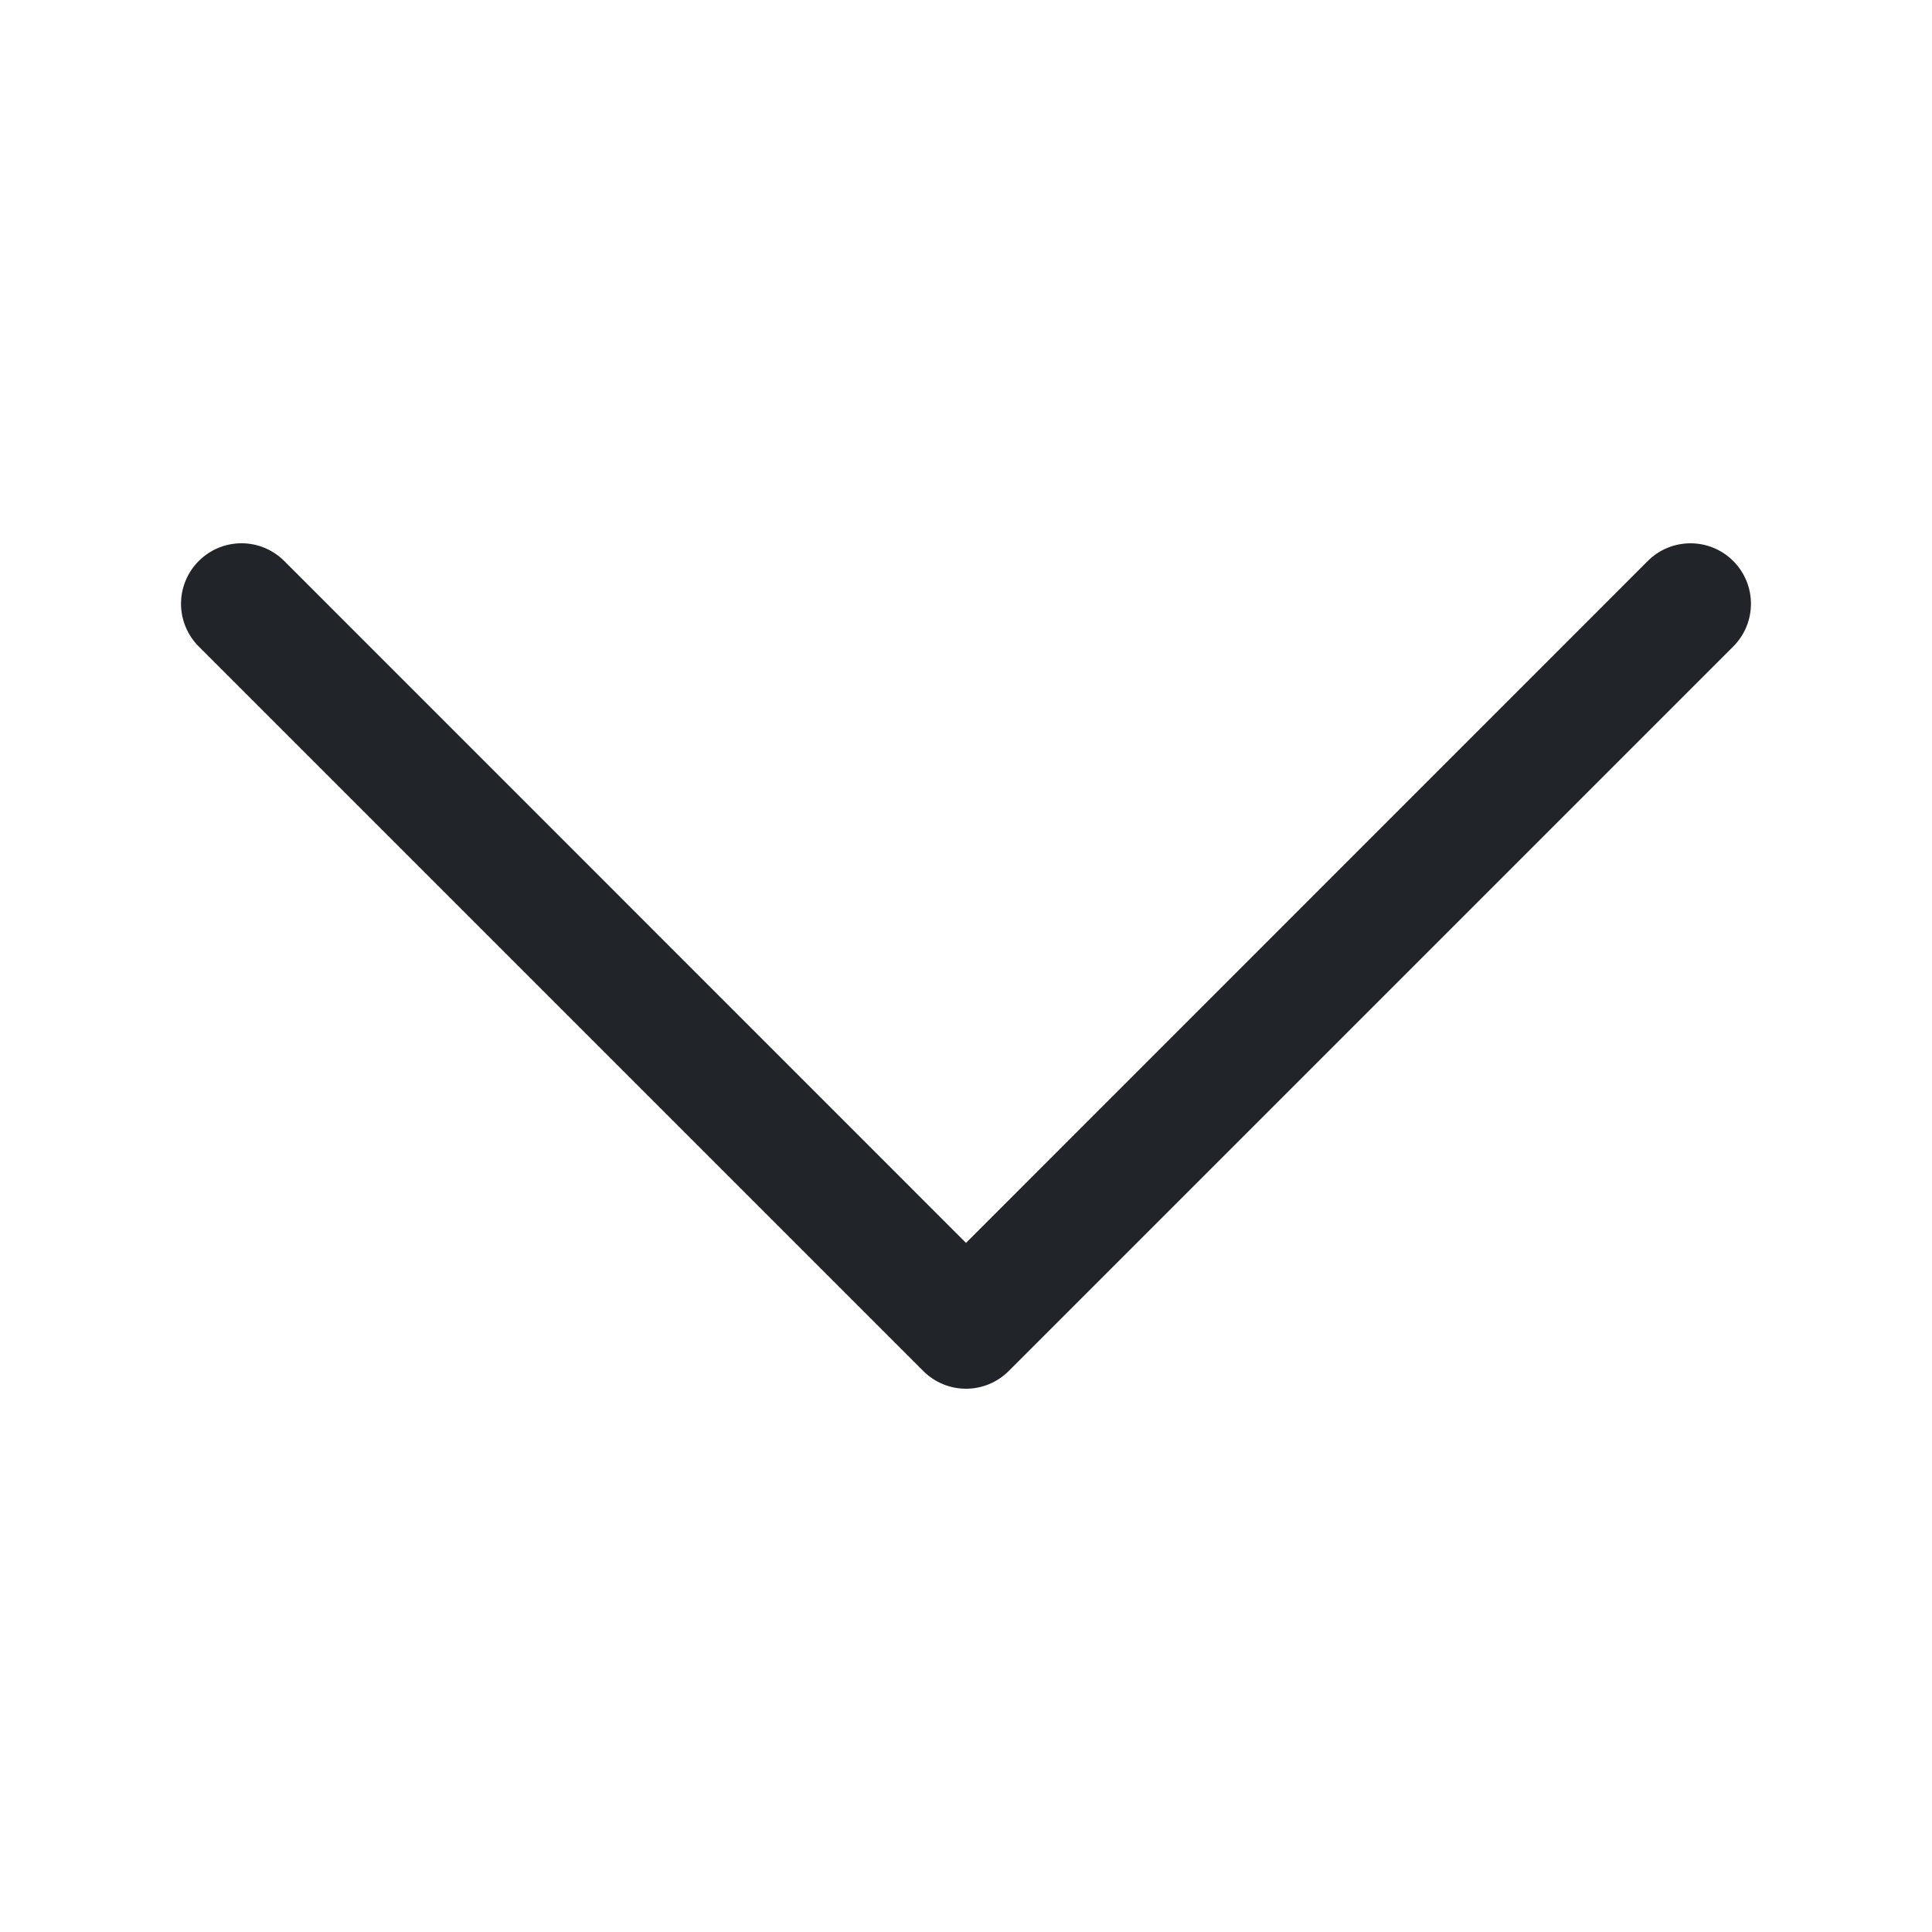
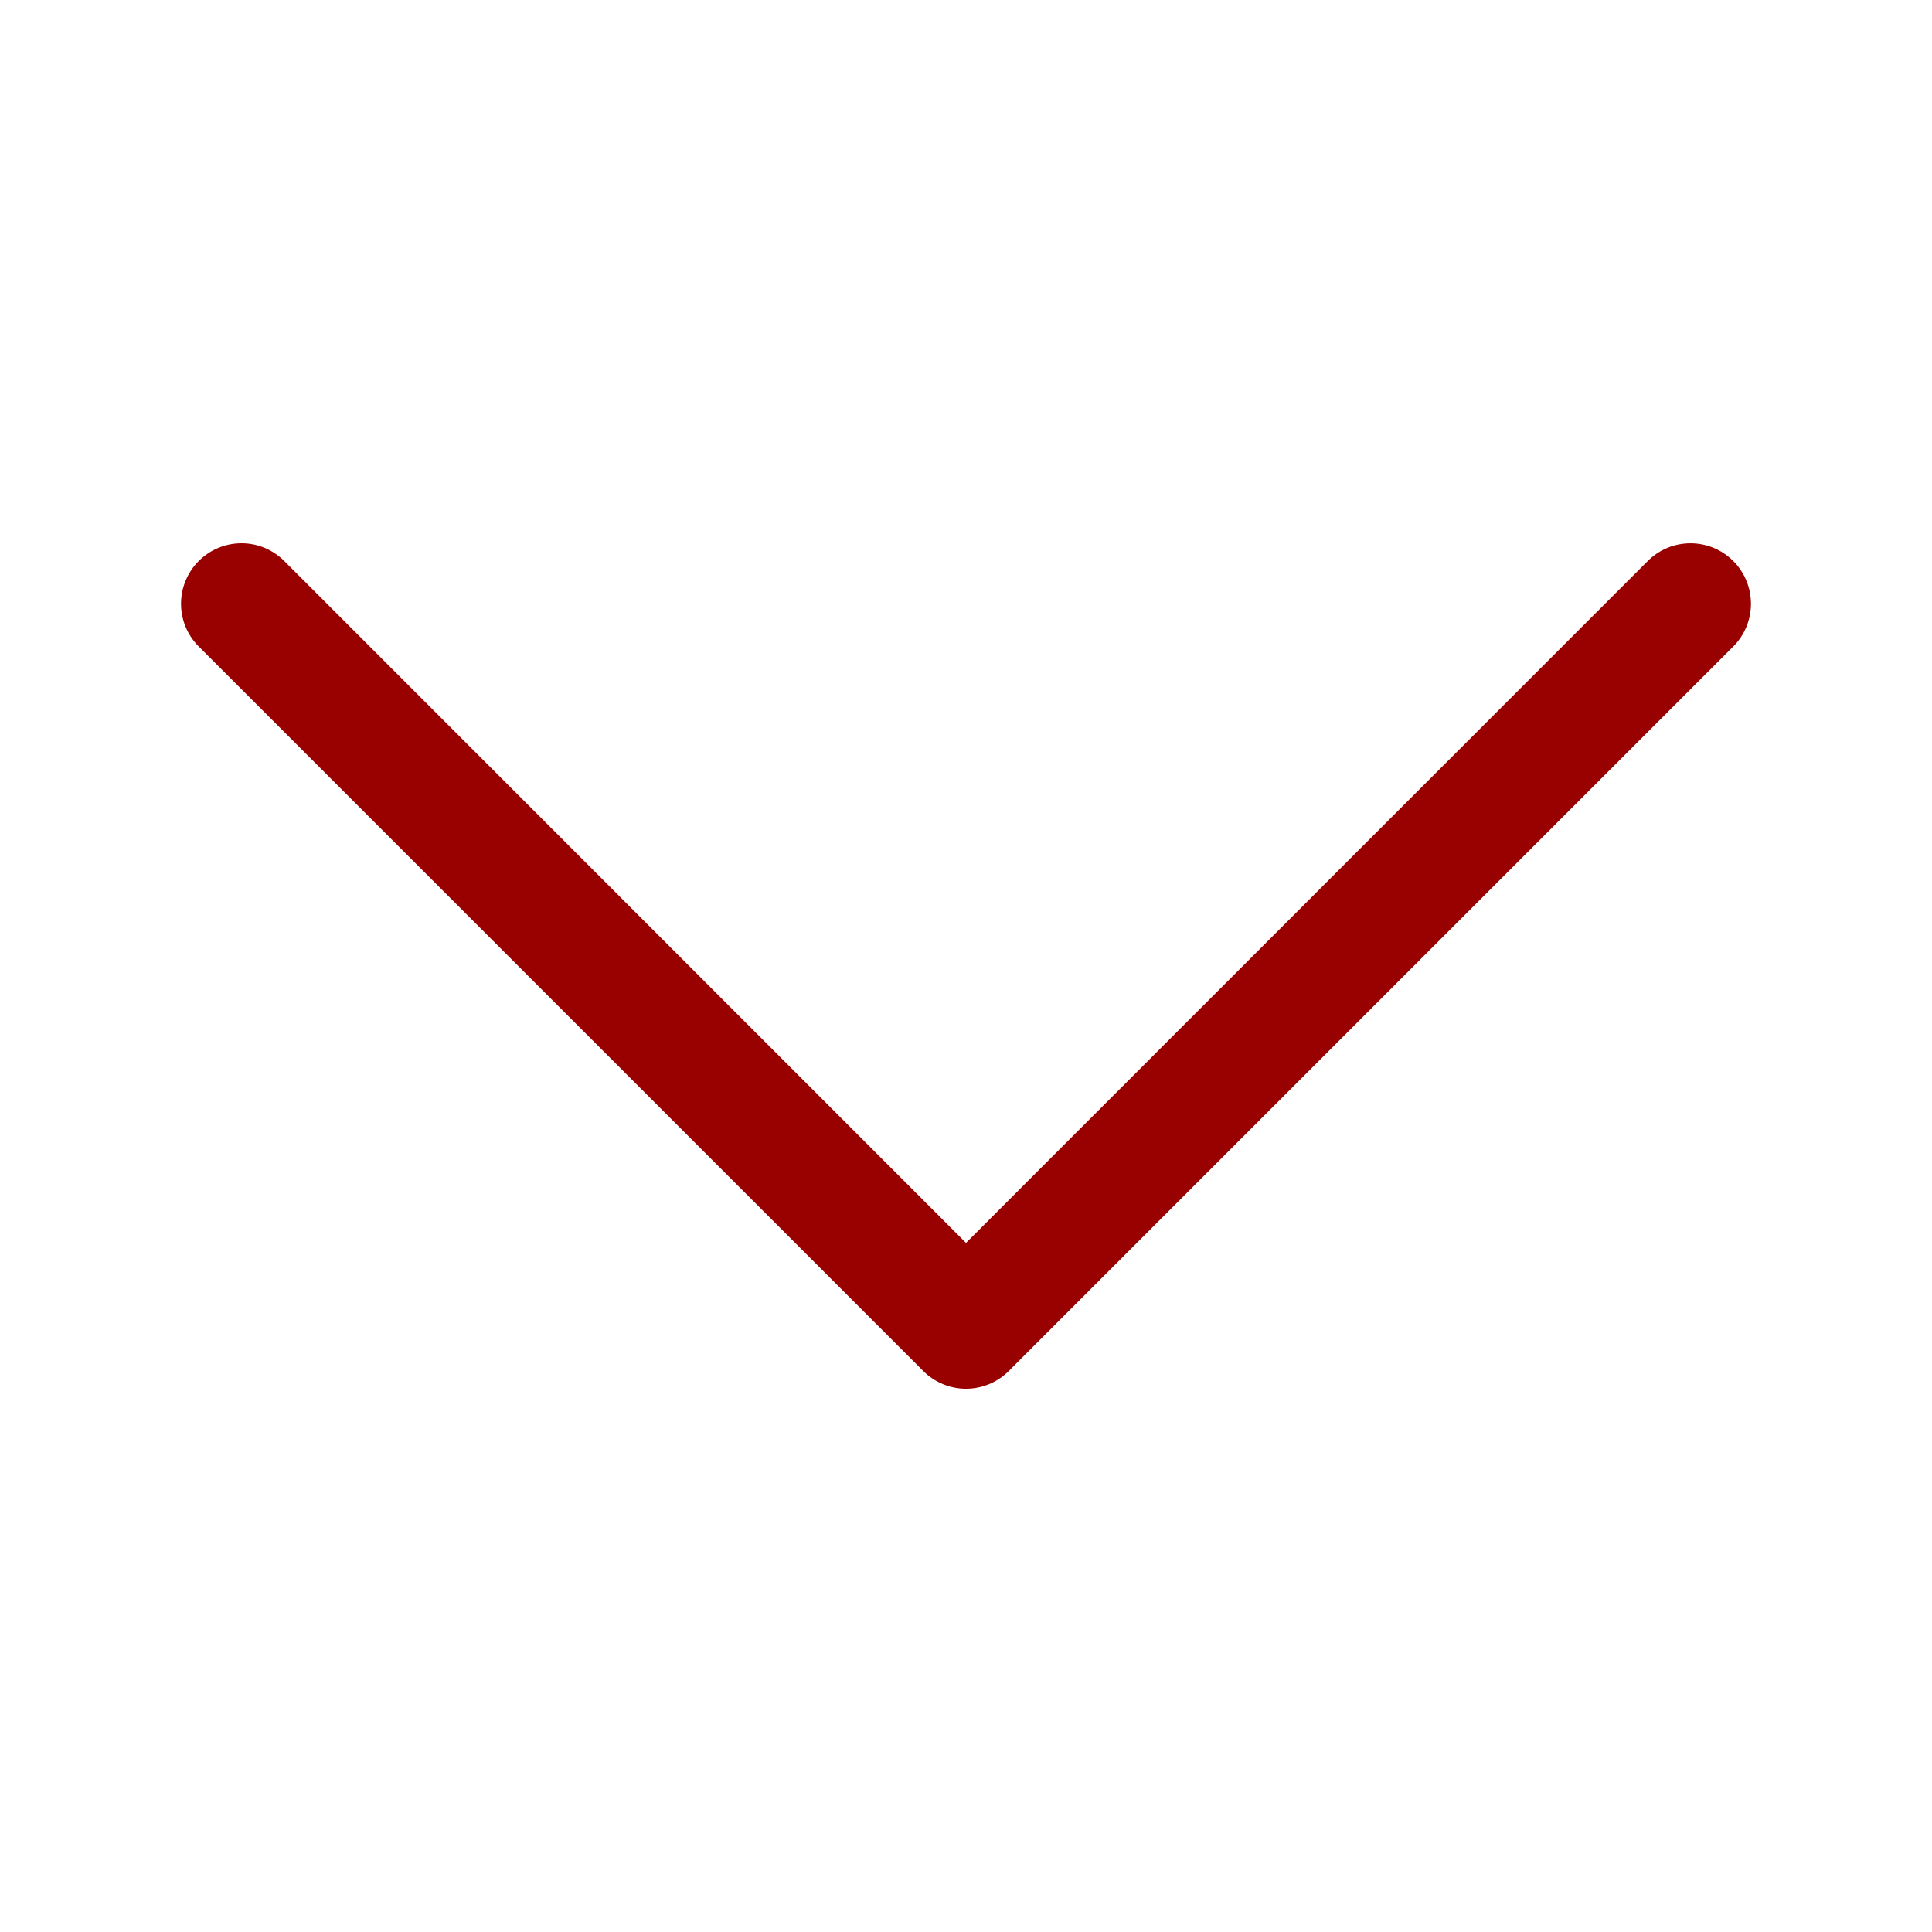
<svg xmlns="http://www.w3.org/2000/svg" viewBox="0 0 16 16" fill="#212529">
-   <path fill-rule="evenodd" d="M1.646 4.646a.5.5 0 0 1 .708 0L8 10.293l5.646-5.647a.5.5 0 0 1 .708.708l-6 6a.5.5 0 0 1-.708 0l-6-6a.5.5 0 0 1 0-.708z" />
+   <path fill="#990000" fill-rule="evenodd" d="M1.646 4.646a.5.5 0 0 1 .708 0L8 10.293l5.646-5.647a.5.5 0 0 1 .708.708l-6 6a.5.5 0 0 1-.708 0l-6-6a.5.5 0 0 1 0-.708z" />
</svg>
